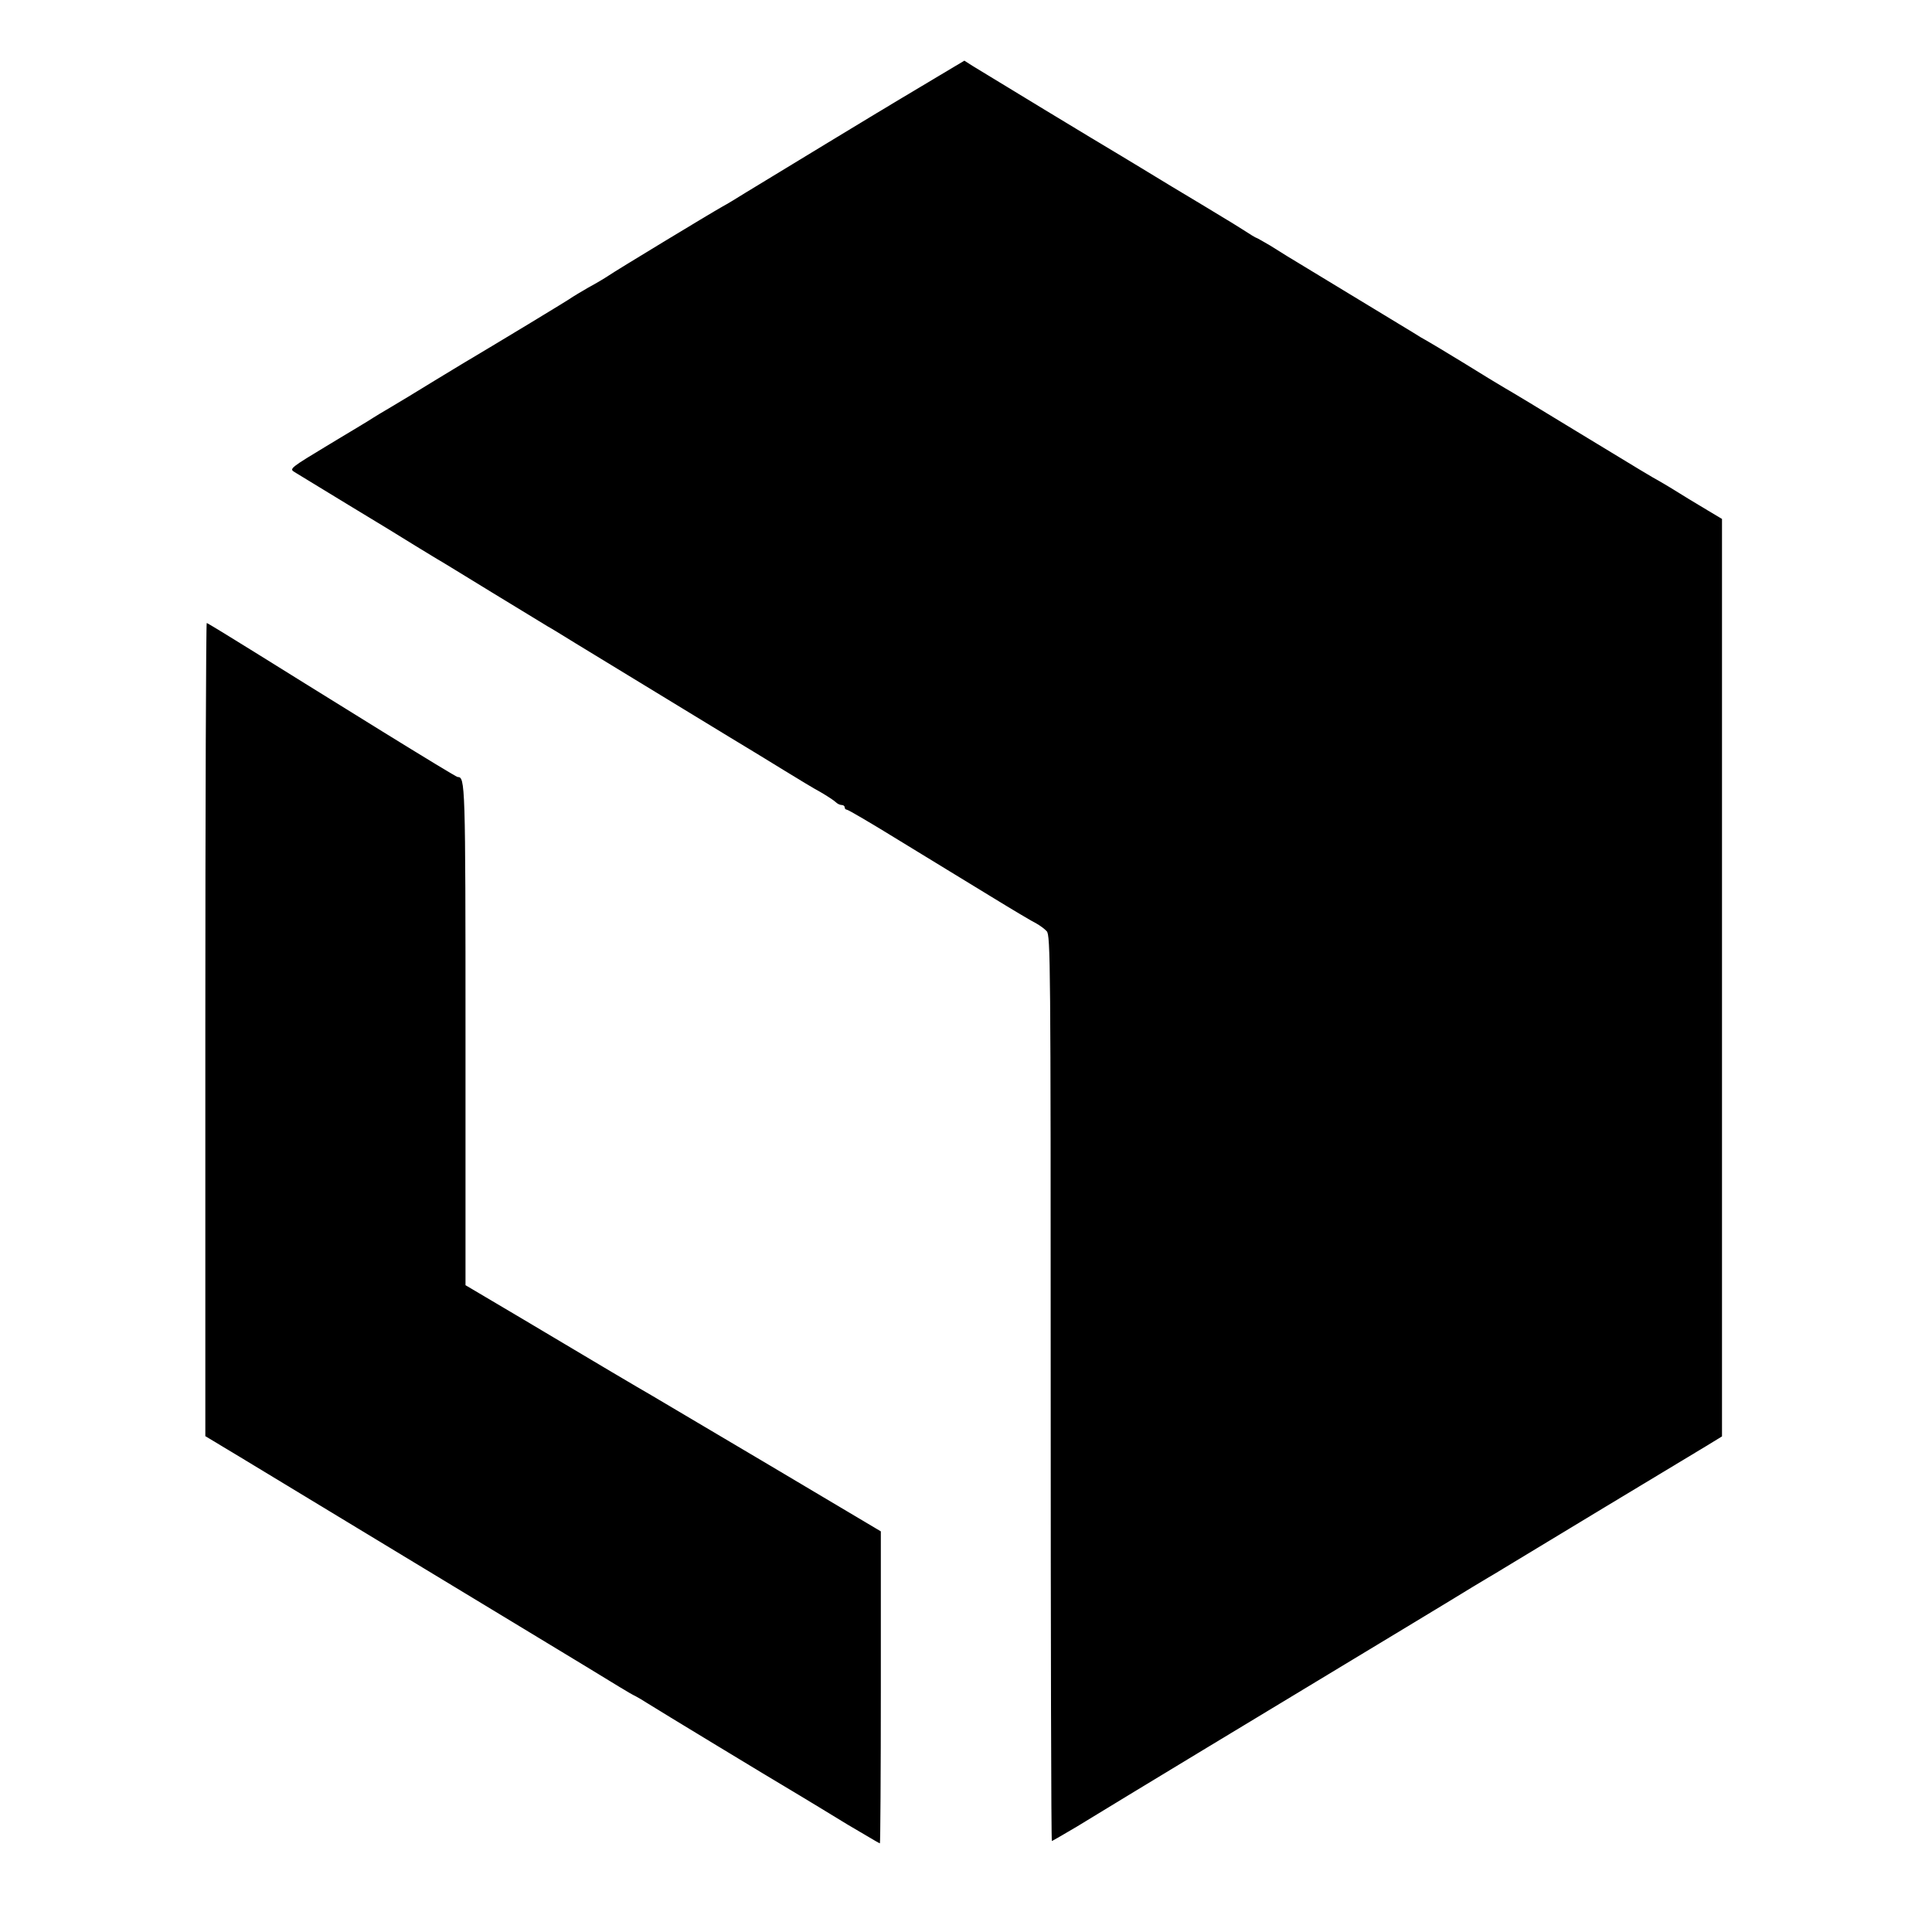
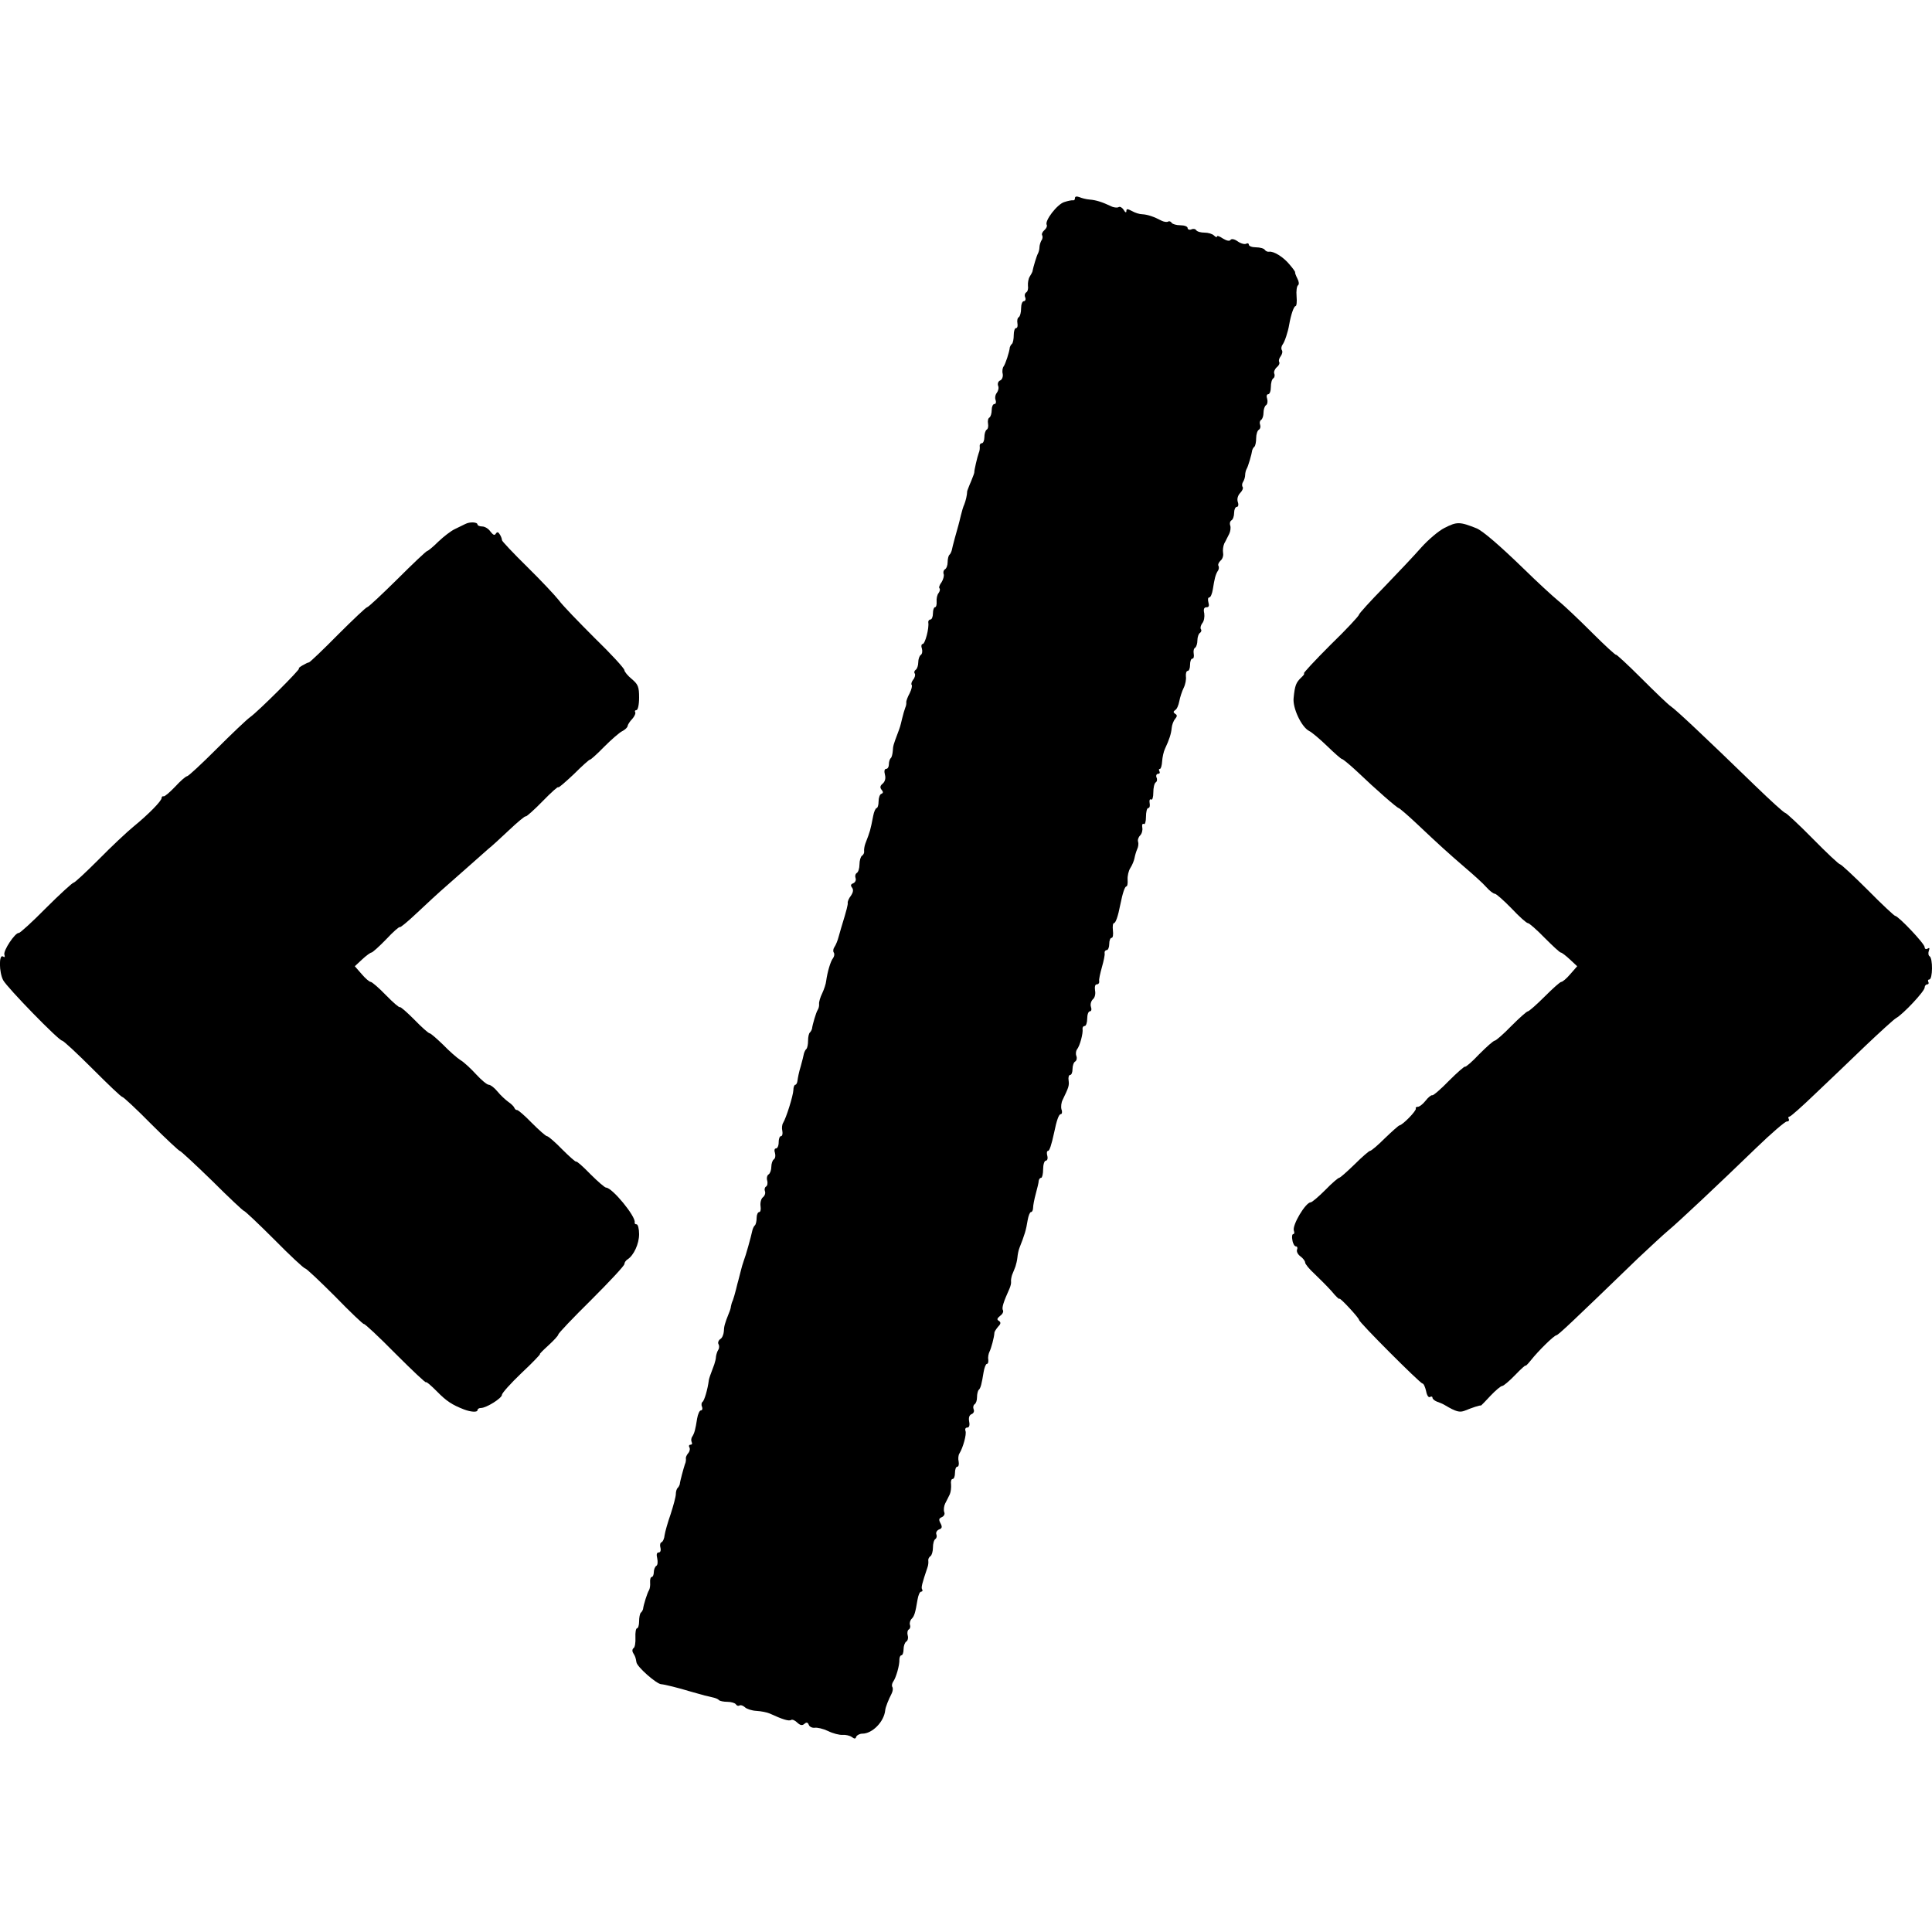
- <svg xmlns="http://www.w3.org/2000/svg" version="1.0" width="828pt" height="828pt" viewBox="0 0 828 828" preserveAspectRatio="xMidYMid meet">
-   <g transform="translate(0,828) scale(0.1,-0.1)" fill="#000000" stroke="none">
-     <path d="M4014 7949 c-65 -39 -132 -79 -149 -89 -40 -23 -580 -351 -670 -406 -38 -24 -83 -51 -100 -60 -50 -28 -458 -275 -488 -296 -15 -10 -53 -33 -85 -50 -31 -18 -61 -36 -67 -40 -7 -7 -345 -211 -475 -288 -23 -14 -213 -129 -230 -140 -8 -5 -42 -25 -75 -45 -33 -19 -67 -40 -75 -45 -8 -6 -93 -57 -188 -114 -169 -102 -173 -105 -150 -119 13 -8 118 -72 233 -142 116 -70 244 -148 285 -174 41 -25 82 -50 92 -56 10 -5 117 -71 238 -145 121 -74 228 -139 238 -145 10 -5 62 -37 117 -71 153 -93 746 -455 777 -473 14 -9 71 -43 124 -76 54 -33 121 -74 151 -90 29 -17 58 -36 65 -43 7 -7 18 -12 25 -12 7 0 13 -4 13 -10 0 -5 4 -10 9 -10 6 0 108 -60 228 -134 120 -73 294 -180 388 -237 93 -57 182 -110 197 -117 14 -8 34 -22 44 -33 16 -18 17 -131 17 -1959 0 -1067 2 -1940 5 -1940 2 0 50 28 106 61 199 122 866 525 1151 697 160 96 355 215 435 263 80 49 161 98 180 109 19 11 49 29 65 39 49 30 794 480 868 524 l67 41 0 1966 0 1966 -62 37 c-35 21 -72 43 -83 50 -71 44 -102 63 -120 73 -35 19 -78 45 -356 214 -149 91 -288 175 -308 186 -21 12 -103 62 -182 111 -80 49 -152 92 -160 96 -8 4 -30 17 -50 30 -39 23 -510 310 -544 330 -11 7 -43 27 -72 45 -30 17 -55 32 -57 32 -3 0 -31 17 -63 38 -32 20 -67 42 -78 48 -11 7 -112 68 -224 135 -112 68 -222 135 -246 149 -53 31 -525 317 -606 367 l-36 23 -119 -71z" />
-     <path d="M880 3867 l0 -1742 148 -89 c81 -49 307 -186 502 -304 195 -118 516 -312 712 -431 197 -119 381 -231 410 -249 29 -18 62 -37 73 -42 11 -6 32 -18 47 -28 34 -22 562 -342 597 -362 14 -8 78 -47 141 -85 131 -80 129 -79 203 -122 30 -18 56 -33 58 -33 2 0 4 301 4 668 l0 669 -478 284 c-263 156 -491 291 -505 299 -15 8 -92 54 -172 101 -80 48 -253 150 -385 229 l-240 142 0 1070 c0 1088 -1 1108 -34 1108 -4 0 -149 88 -322 195 -173 107 -321 199 -329 204 -8 5 -106 66 -217 135 -111 69 -204 126 -207 126 -3 0 -6 -784 -6 -1743z" />
+ <svg xmlns="http://www.w3.org/2000/svg" version="1.0" width="789pt" height="789pt" viewBox="0 0 789 789" preserveAspectRatio="xMidYMid meet">
+   <g transform="translate(0,789) scale(0.1,-0.1)" fill="#000000" stroke="none">
+     <path d="M4390 7081 c0 -6 -3 -10 -7 -9 -5 1 -21 -2 -36 -7 -29 -8 -83 -78 -72 -94 2 -5 -2 -14 -10 -21 -8 -7 -12 -16 -9 -21 3 -5 2 -15 -3 -21 -4 -7 -8 -20 -8 -28 0 -8 -3 -19 -6 -25 -5 -8 -19 -54 -23 -75 -1 -3 -6 -12 -11 -20 -5 -8 -8 -25 -7 -37 2 -11 -1 -24 -7 -27 -6 -4 -8 -13 -4 -21 3 -8 0 -15 -6 -15 -6 0 -11 -13 -11 -29 0 -17 -4 -32 -9 -36 -6 -3 -8 -14 -6 -25 2 -11 0 -20 -6 -20 -5 0 -9 -13 -9 -28 0 -16 -3 -32 -7 -36 -5 -4 -8 -11 -9 -14 -2 -21 -18 -68 -25 -78 -5 -6 -7 -20 -4 -31 2 -12 -3 -24 -11 -27 -7 -3 -11 -12 -8 -21 4 -8 1 -21 -5 -29 -6 -7 -9 -21 -5 -30 3 -9 1 -16 -5 -16 -6 0 -11 -11 -11 -24 0 -14 -4 -27 -9 -31 -6 -3 -8 -14 -6 -25 2 -11 0 -22 -6 -25 -5 -4 -9 -17 -9 -31 0 -13 -5 -24 -10 -24 -6 0 -10 -6 -9 -12 1 -7 0 -20 -4 -28 -6 -16 -19 -73 -18 -78 1 -1 -5 -18 -13 -37 -9 -20 -15 -38 -16 -40 -1 -20 -6 -39 -12 -55 -4 -8 -10 -28 -14 -45 -4 -16 -8 -34 -10 -40 -5 -17 -25 -89 -27 -102 -2 -7 -6 -16 -10 -19 -4 -4 -7 -18 -7 -30 0 -13 -5 -26 -11 -29 -6 -4 -8 -13 -5 -20 2 -7 -2 -22 -9 -33 -8 -10 -12 -22 -8 -25 3 -4 1 -12 -4 -19 -6 -7 -9 -23 -8 -35 1 -13 -2 -23 -7 -23 -4 0 -8 -11 -8 -25 0 -14 -5 -25 -10 -25 -6 0 -10 -6 -9 -12 4 -23 -13 -88 -23 -88 -5 0 -7 -9 -3 -19 3 -11 1 -22 -5 -26 -5 -3 -10 -17 -10 -30 0 -13 -5 -27 -10 -30 -6 -4 -8 -11 -4 -16 3 -5 0 -17 -7 -25 -6 -8 -9 -17 -6 -21 3 -3 0 -18 -8 -34 -9 -16 -14 -32 -14 -36 1 -4 0 -15 -4 -23 -3 -8 -9 -28 -13 -45 -8 -34 -8 -33 -18 -60 -17 -45 -19 -51 -20 -72 -1 -12 -4 -25 -8 -29 -5 -4 -8 -16 -8 -26 0 -10 -5 -18 -11 -18 -7 0 -9 -9 -5 -24 4 -15 0 -28 -9 -36 -11 -9 -12 -16 -5 -25 8 -9 7 -14 -1 -17 -6 -2 -11 -16 -11 -31 0 -15 -4 -27 -8 -27 -4 0 -11 -15 -14 -32 -12 -61 -12 -61 -32 -113 -4 -11 -6 -25 -5 -32 1 -6 -3 -14 -9 -18 -5 -3 -10 -19 -10 -35 0 -16 -5 -32 -11 -35 -6 -4 -8 -13 -5 -21 3 -8 -1 -17 -9 -21 -11 -4 -12 -9 -6 -17 7 -9 6 -19 -4 -34 -9 -11 -14 -25 -13 -29 1 -7 -3 -25 -27 -103 -1 -3 -5 -18 -10 -35 -4 -16 -12 -35 -17 -42 -5 -7 -7 -17 -3 -23 4 -6 2 -16 -3 -23 -10 -12 -23 -56 -28 -93 -1 -12 -9 -35 -16 -50 -8 -16 -14 -36 -13 -44 1 -8 -2 -19 -6 -25 -6 -9 -21 -59 -23 -77 -1 -3 -4 -10 -8 -14 -5 -4 -8 -19 -8 -34 0 -15 -3 -30 -7 -34 -4 -3 -8 -12 -10 -19 -1 -7 -7 -30 -13 -52 -7 -22 -12 -48 -13 -57 -1 -10 -5 -18 -9 -18 -4 0 -8 -10 -8 -22 -1 -23 -29 -113 -42 -134 -4 -6 -6 -21 -3 -33 2 -11 0 -21 -6 -21 -5 0 -9 -11 -9 -25 0 -14 -5 -25 -11 -25 -6 0 -8 -8 -4 -19 3 -11 1 -22 -5 -26 -5 -3 -10 -17 -10 -30 0 -13 -5 -27 -11 -31 -6 -3 -9 -15 -6 -25 3 -10 1 -22 -5 -25 -5 -3 -7 -12 -4 -19 3 -8 -1 -19 -9 -25 -7 -6 -11 -22 -9 -36 2 -13 0 -24 -6 -24 -5 0 -10 -11 -10 -23 0 -13 -3 -27 -7 -31 -4 -3 -8 -12 -10 -19 -7 -32 -27 -104 -36 -127 -3 -8 -9 -28 -13 -45 -4 -16 -8 -32 -9 -35 -1 -3 -5 -18 -9 -35 -4 -16 -10 -37 -13 -45 -4 -8 -7 -19 -8 -25 0 -5 -4 -18 -8 -27 -18 -45 -20 -54 -21 -76 -1 -12 -7 -27 -15 -31 -7 -5 -10 -14 -7 -20 4 -6 4 -17 -1 -24 -4 -6 -8 -19 -9 -27 0 -8 -4 -23 -7 -32 -17 -45 -20 -54 -22 -63 -5 -40 -19 -86 -26 -90 -4 -3 -6 -12 -2 -20 3 -8 1 -15 -5 -15 -5 0 -12 -15 -15 -33 -7 -45 -11 -60 -20 -74 -5 -7 -5 -17 -2 -23 3 -5 1 -10 -5 -10 -6 0 -8 -5 -5 -10 4 -6 2 -17 -4 -24 -7 -8 -11 -18 -10 -22 1 -5 0 -16 -4 -24 -5 -15 -20 -69 -21 -82 -1 -3 -4 -10 -8 -14 -5 -4 -8 -16 -8 -26 0 -10 -10 -47 -21 -81 -12 -34 -23 -73 -25 -87 -1 -13 -7 -26 -12 -28 -6 -2 -8 -12 -5 -22 3 -12 0 -20 -7 -20 -8 0 -10 -8 -6 -24 3 -14 2 -28 -4 -31 -5 -3 -10 -15 -10 -26 0 -10 -4 -19 -8 -19 -5 0 -8 -10 -7 -23 1 -12 -1 -26 -5 -32 -6 -9 -22 -58 -24 -77 -1 -3 -4 -10 -9 -14 -4 -4 -7 -20 -7 -36 0 -15 -4 -28 -9 -28 -4 0 -7 -17 -6 -37 1 -21 -2 -41 -8 -44 -5 -4 -6 -12 -1 -20 8 -13 10 -18 13 -37 2 -19 82 -89 101 -90 14 -1 71 -15 120 -30 55 -16 68 -19 95 -25 8 -2 18 -6 21 -10 4 -4 20 -7 35 -7 15 0 31 -5 34 -10 4 -6 10 -8 15 -5 5 3 14 0 22 -7 7 -7 28 -14 47 -15 19 -1 44 -6 55 -11 52 -24 78 -32 87 -26 5 3 16 -2 25 -11 12 -11 20 -13 29 -5 9 8 14 6 18 -4 3 -8 14 -13 24 -12 10 2 35 -4 54 -13 20 -10 47 -17 60 -16 13 1 30 -3 38 -9 11 -8 15 -8 18 2 3 6 14 12 25 12 40 0 88 48 93 95 1 13 14 45 26 68 5 10 7 22 3 28 -3 5 -1 15 4 22 11 15 26 66 25 90 0 9 4 17 8 17 5 0 9 11 9 24 0 14 5 28 11 32 6 3 9 15 6 25 -3 10 -1 22 5 25 5 3 7 12 4 19 -2 7 1 18 7 24 11 11 15 24 24 78 3 18 9 33 15 33 5 0 7 4 4 9 -5 7 -1 23 22 91 3 8 4 20 3 27 -1 6 3 14 9 18 5 3 10 19 10 35 0 16 4 31 10 35 5 3 7 12 4 19 -3 7 2 16 11 20 12 4 14 10 6 25 -8 15 -7 20 5 25 9 4 14 13 10 21 -3 9 -1 25 4 35 6 11 14 28 19 38 4 9 6 27 5 40 -2 12 1 22 6 22 6 0 10 11 10 25 0 14 4 25 9 25 6 0 8 10 6 21 -3 12 -1 27 3 33 15 24 30 79 25 92 -3 8 0 14 7 14 8 0 11 9 8 24 -3 16 0 27 10 31 8 3 12 12 8 20 -3 8 -1 17 4 20 6 4 10 16 10 29 0 12 3 26 7 30 8 7 12 24 20 73 3 18 9 33 13 33 5 0 7 8 6 18 -2 9 1 24 5 32 7 14 19 58 20 77 0 5 7 15 15 25 12 12 12 18 3 24 -9 5 -7 10 5 20 10 7 15 17 12 23 -6 9 2 34 26 87 5 11 8 24 7 30 -1 5 1 17 4 27 4 9 10 25 14 35 3 9 7 26 8 37 1 11 4 28 8 38 22 56 27 72 34 115 3 17 9 32 13 32 5 0 9 8 9 18 0 9 5 35 11 57 6 22 12 46 12 53 1 6 5 12 10 12 4 0 8 16 8 35 0 19 5 35 11 35 6 0 9 9 6 20 -3 11 -2 20 3 20 6 0 14 24 25 75 10 49 19 75 27 75 5 0 7 9 3 19 -3 11 -1 29 5 40 24 50 27 57 24 79 -2 12 1 22 6 22 6 0 10 11 10 24 0 14 5 28 11 31 6 4 8 14 5 22 -4 9 -2 21 2 27 12 14 26 67 23 84 -1 6 3 12 9 12 5 0 10 14 10 30 0 17 5 30 11 30 6 0 8 8 4 19 -3 10 1 23 8 30 8 6 12 22 9 36 -2 15 0 25 7 25 7 0 11 6 10 13 -2 6 4 32 11 57 7 25 13 51 11 58 -1 6 3 12 9 12 5 0 10 11 10 25 0 14 4 25 10 25 5 0 7 14 5 30 -2 17 0 30 4 30 7 0 17 28 26 75 10 50 19 75 25 75 4 0 6 12 5 28 -1 15 4 36 11 47 8 12 15 30 17 40 2 11 7 28 11 37 5 10 6 23 4 30 -3 7 1 19 8 26 7 7 11 21 9 32 -2 11 0 18 6 15 5 -4 9 10 9 29 0 20 4 36 9 36 6 0 8 9 6 20 -2 11 0 18 6 15 5 -4 9 9 9 29 0 19 4 37 10 41 5 3 7 12 3 20 -3 8 0 15 7 15 6 0 8 5 5 10 -3 6 -3 10 2 10 4 0 8 14 9 31 1 16 6 40 12 52 17 36 25 61 27 84 1 12 7 29 14 37 9 11 9 16 0 21 -8 6 -8 9 0 15 7 3 14 20 17 36 3 16 11 41 18 55 7 14 11 35 9 47 -1 12 2 22 7 22 6 0 10 11 10 25 0 14 4 25 9 25 6 0 8 9 6 20 -2 11 0 22 6 25 5 4 9 17 9 30 0 13 5 27 10 30 6 4 8 11 4 16 -3 5 0 16 6 24 7 8 10 26 8 40 -4 17 -1 25 9 25 10 0 12 6 8 20 -3 11 -2 20 3 20 6 0 12 15 15 33 7 45 11 60 20 75 5 6 6 16 3 21 -3 5 1 14 8 21 8 6 13 20 11 31 -2 12 0 29 5 40 6 10 14 28 20 39 5 10 7 26 4 34 -3 8 -1 17 5 21 6 3 11 17 11 31 0 13 5 24 11 24 6 0 8 9 4 20 -4 12 0 26 9 36 9 9 14 20 11 25 -4 5 -3 15 2 22 4 6 8 19 8 27 0 8 3 20 6 25 6 9 21 61 23 77 1 3 4 10 9 14 4 4 7 20 7 35 0 15 5 31 11 34 6 4 8 13 5 21 -3 7 -1 16 4 19 6 4 10 17 10 30 0 13 5 27 10 30 6 4 8 15 5 26 -4 11 -2 19 4 19 6 0 11 13 11 29 0 17 4 32 10 36 5 3 7 12 4 19 -3 7 2 19 10 26 9 7 13 16 10 22 -3 5 0 15 6 23 6 8 9 19 5 25 -4 6 -2 16 3 23 8 10 22 51 27 82 7 40 19 75 26 75 4 0 6 18 4 40 -2 22 1 42 6 45 5 4 4 15 -3 28 -6 12 -10 23 -9 25 1 2 -9 16 -22 31 -26 32 -66 56 -84 53 -6 -1 -14 2 -18 8 -3 5 -19 10 -36 10 -16 0 -29 5 -29 11 0 5 -5 7 -10 4 -6 -4 -22 0 -35 9 -14 10 -26 12 -30 6 -4 -6 -16 -3 -31 6 -13 9 -24 13 -24 8 0 -4 -5 -3 -12 4 -7 7 -24 12 -39 12 -15 0 -30 4 -34 10 -3 5 -12 7 -20 3 -8 -3 -15 0 -15 6 0 6 -13 11 -29 11 -17 0 -33 5 -36 10 -4 6 -10 8 -15 5 -5 -3 -17 -1 -27 4 -30 16 -57 25 -78 26 -11 0 -30 6 -42 13 -19 10 -23 10 -23 0 0 -8 -5 -6 -11 5 -6 9 -15 15 -21 11 -5 -3 -20 -2 -31 4 -36 17 -61 25 -87 27 -14 1 -33 6 -42 10 -11 4 -18 3 -18 -4z" />
+     <path d="M1900 5750 c-8 -4 -28 -14 -43 -21 -15 -7 -45 -30 -67 -51 -21 -21 -42 -38 -45 -38 -4 0 -59 -52 -122 -115 -64 -63 -119 -115 -124 -115 -4 0 -58 -51 -119 -112 -61 -62 -115 -113 -118 -113 -9 -1 -49 -24 -41 -25 9 0 -167 -176 -200 -199 -14 -10 -76 -69 -137 -130 -61 -61 -115 -111 -120 -111 -5 0 -27 -19 -49 -43 -22 -23 -43 -41 -47 -39 -5 1 -8 -2 -8 -7 0 -12 -54 -67 -114 -116 -27 -22 -92 -83 -143 -135 -52 -52 -98 -95 -103 -95 -4 0 -55 -46 -112 -103 -56 -57 -107 -103 -111 -102 -15 2 -65 -73 -59 -89 3 -9 1 -12 -6 -7 -17 10 -16 -65 1 -97 16 -30 227 -247 241 -247 5 0 61 -52 124 -115 63 -63 117 -115 122 -115 4 0 57 -49 117 -110 61 -61 114 -110 117 -110 4 0 63 -55 132 -122 68 -68 127 -123 130 -123 4 0 60 -53 124 -117 64 -65 121 -118 126 -118 5 0 60 -52 123 -115 62 -64 115 -114 117 -112 3 2 61 -52 129 -121 69 -69 125 -122 125 -117 0 4 19 -12 43 -36 40 -41 63 -56 112 -75 29 -11 55 -12 55 -3 0 5 6 9 14 9 22 0 86 40 86 54 0 7 36 47 80 89 45 42 78 77 75 77 -3 0 13 16 35 36 22 20 40 40 40 44 0 5 61 69 135 142 74 74 135 139 135 146 0 6 6 15 13 19 25 16 47 63 47 103 0 22 -5 40 -10 40 -6 0 -9 3 -8 8 5 24 -92 142 -117 142 -5 0 -34 25 -64 55 -30 31 -56 54 -58 51 -2 -2 -28 21 -57 50 -29 30 -57 54 -62 54 -5 0 -33 25 -63 55 -29 30 -56 53 -60 52 -3 -1 -8 3 -10 8 -2 6 -13 17 -25 25 -11 8 -32 27 -44 42 -13 16 -29 28 -36 28 -7 0 -30 19 -52 43 -21 23 -50 50 -64 58 -14 9 -46 37 -71 63 -26 25 -50 46 -54 46 -5 0 -33 25 -63 56 -30 30 -56 53 -59 51 -2 -3 -28 19 -57 49 -29 30 -57 54 -62 54 -5 0 -22 14 -37 32 l-28 32 30 28 c16 15 34 28 38 28 4 0 31 24 60 54 28 30 53 52 56 50 2 -3 34 24 70 58 37 35 90 84 119 109 29 26 75 66 102 90 27 24 59 52 70 62 12 9 50 44 85 77 35 33 66 59 68 56 2 -2 33 25 69 62 35 36 64 62 64 57 0 -4 28 20 63 53 34 34 64 61 67 60 3 0 29 23 57 52 29 29 62 58 74 64 12 6 22 16 22 21 1 6 9 19 19 29 9 10 15 23 12 28 -3 4 0 8 5 8 6 0 11 22 11 51 0 44 -4 54 -30 76 -16 13 -30 30 -30 36 0 7 -54 66 -121 131 -66 66 -133 135 -147 155 -15 19 -73 81 -130 137 -57 56 -103 105 -102 108 0 4 -3 14 -8 22 -7 12 -11 13 -17 5 -5 -9 -11 -6 -22 8 -8 12 -23 21 -34 21 -10 0 -19 4 -19 8 0 10 -31 12 -50 2z" />
+     <path d="M5899 5734 c-24 -12 -66 -48 -94 -79 -27 -31 -96 -104 -152 -162 -57 -58 -103 -109 -103 -113 0 -5 -52 -61 -117 -124 -64 -64 -112 -116 -108 -116 4 0 -1 -8 -11 -17 -21 -20 -26 -32 -31 -83 -5 -41 32 -119 63 -135 11 -5 45 -34 74 -62 30 -29 57 -53 61 -53 3 0 29 -21 57 -47 85 -81 167 -152 174 -153 4 -1 38 -30 75 -65 90 -85 124 -116 196 -178 34 -29 73 -64 86 -79 14 -16 30 -28 36 -28 5 0 36 -27 68 -60 31 -33 61 -60 67 -60 5 0 36 -27 68 -60 33 -33 62 -60 66 -60 4 0 21 -13 37 -28 l30 -28 -28 -32 c-15 -18 -32 -32 -37 -32 -5 0 -35 -27 -68 -60 -33 -33 -64 -60 -68 -60 -5 0 -35 -27 -68 -60 -32 -33 -63 -60 -68 -60 -5 0 -33 -25 -63 -55 -29 -31 -56 -54 -58 -51 -2 2 -32 -24 -65 -57 -33 -34 -64 -61 -69 -60 -4 2 -17 -9 -27 -22 -11 -14 -25 -25 -32 -25 -6 0 -10 -3 -8 -7 4 -8 -53 -67 -67 -69 -4 -1 -31 -25 -60 -53 -28 -28 -55 -51 -60 -51 -4 0 -33 -25 -63 -55 -31 -30 -59 -55 -63 -55 -4 0 -30 -22 -57 -50 -27 -27 -54 -50 -59 -50 -21 0 -77 -94 -69 -116 3 -7 2 -14 -3 -14 -4 0 -6 -11 -3 -25 2 -14 9 -25 14 -25 6 0 8 -6 5 -13 -3 -8 3 -20 14 -28 10 -7 19 -19 19 -25 0 -6 17 -27 38 -46 20 -19 52 -51 70 -71 17 -21 32 -35 32 -31 0 8 80 -78 80 -86 0 -10 250 -260 259 -260 5 0 11 -14 15 -31 3 -17 10 -28 16 -24 5 3 10 2 10 -3 0 -5 8 -12 18 -16 9 -3 24 -9 32 -14 47 -28 61 -31 82 -23 29 12 62 23 66 21 1 0 19 18 39 40 21 22 42 40 48 40 5 0 29 20 53 45 23 24 42 41 42 38 0 -3 10 7 22 22 30 38 93 100 104 102 8 1 62 52 333 314 50 47 105 98 123 113 39 32 206 189 361 339 61 59 117 107 124 107 8 0 11 5 8 10 -3 6 -2 10 3 10 5 0 52 42 105 93 53 50 145 138 204 195 60 57 116 108 126 114 29 16 117 110 117 125 0 7 5 13 11 13 5 0 7 5 4 10 -3 6 -1 10 4 10 14 0 15 87 1 95 -5 3 -6 13 -3 22 4 11 3 14 -5 9 -7 -4 -12 -1 -12 6 0 14 -108 128 -121 128 -3 0 -54 47 -111 105 -58 58 -109 105 -113 105 -5 0 -55 47 -112 105 -57 58 -108 105 -112 105 -5 0 -61 51 -125 113 -203 197 -320 307 -342 322 -11 7 -66 60 -122 116 -56 56 -102 98 -102 95 0 -4 -44 36 -97 89 -54 54 -116 113 -140 132 -23 19 -85 76 -136 126 -105 102 -171 158 -196 169 -70 28 -81 28 -132 2z" />
  </g>
</svg>
